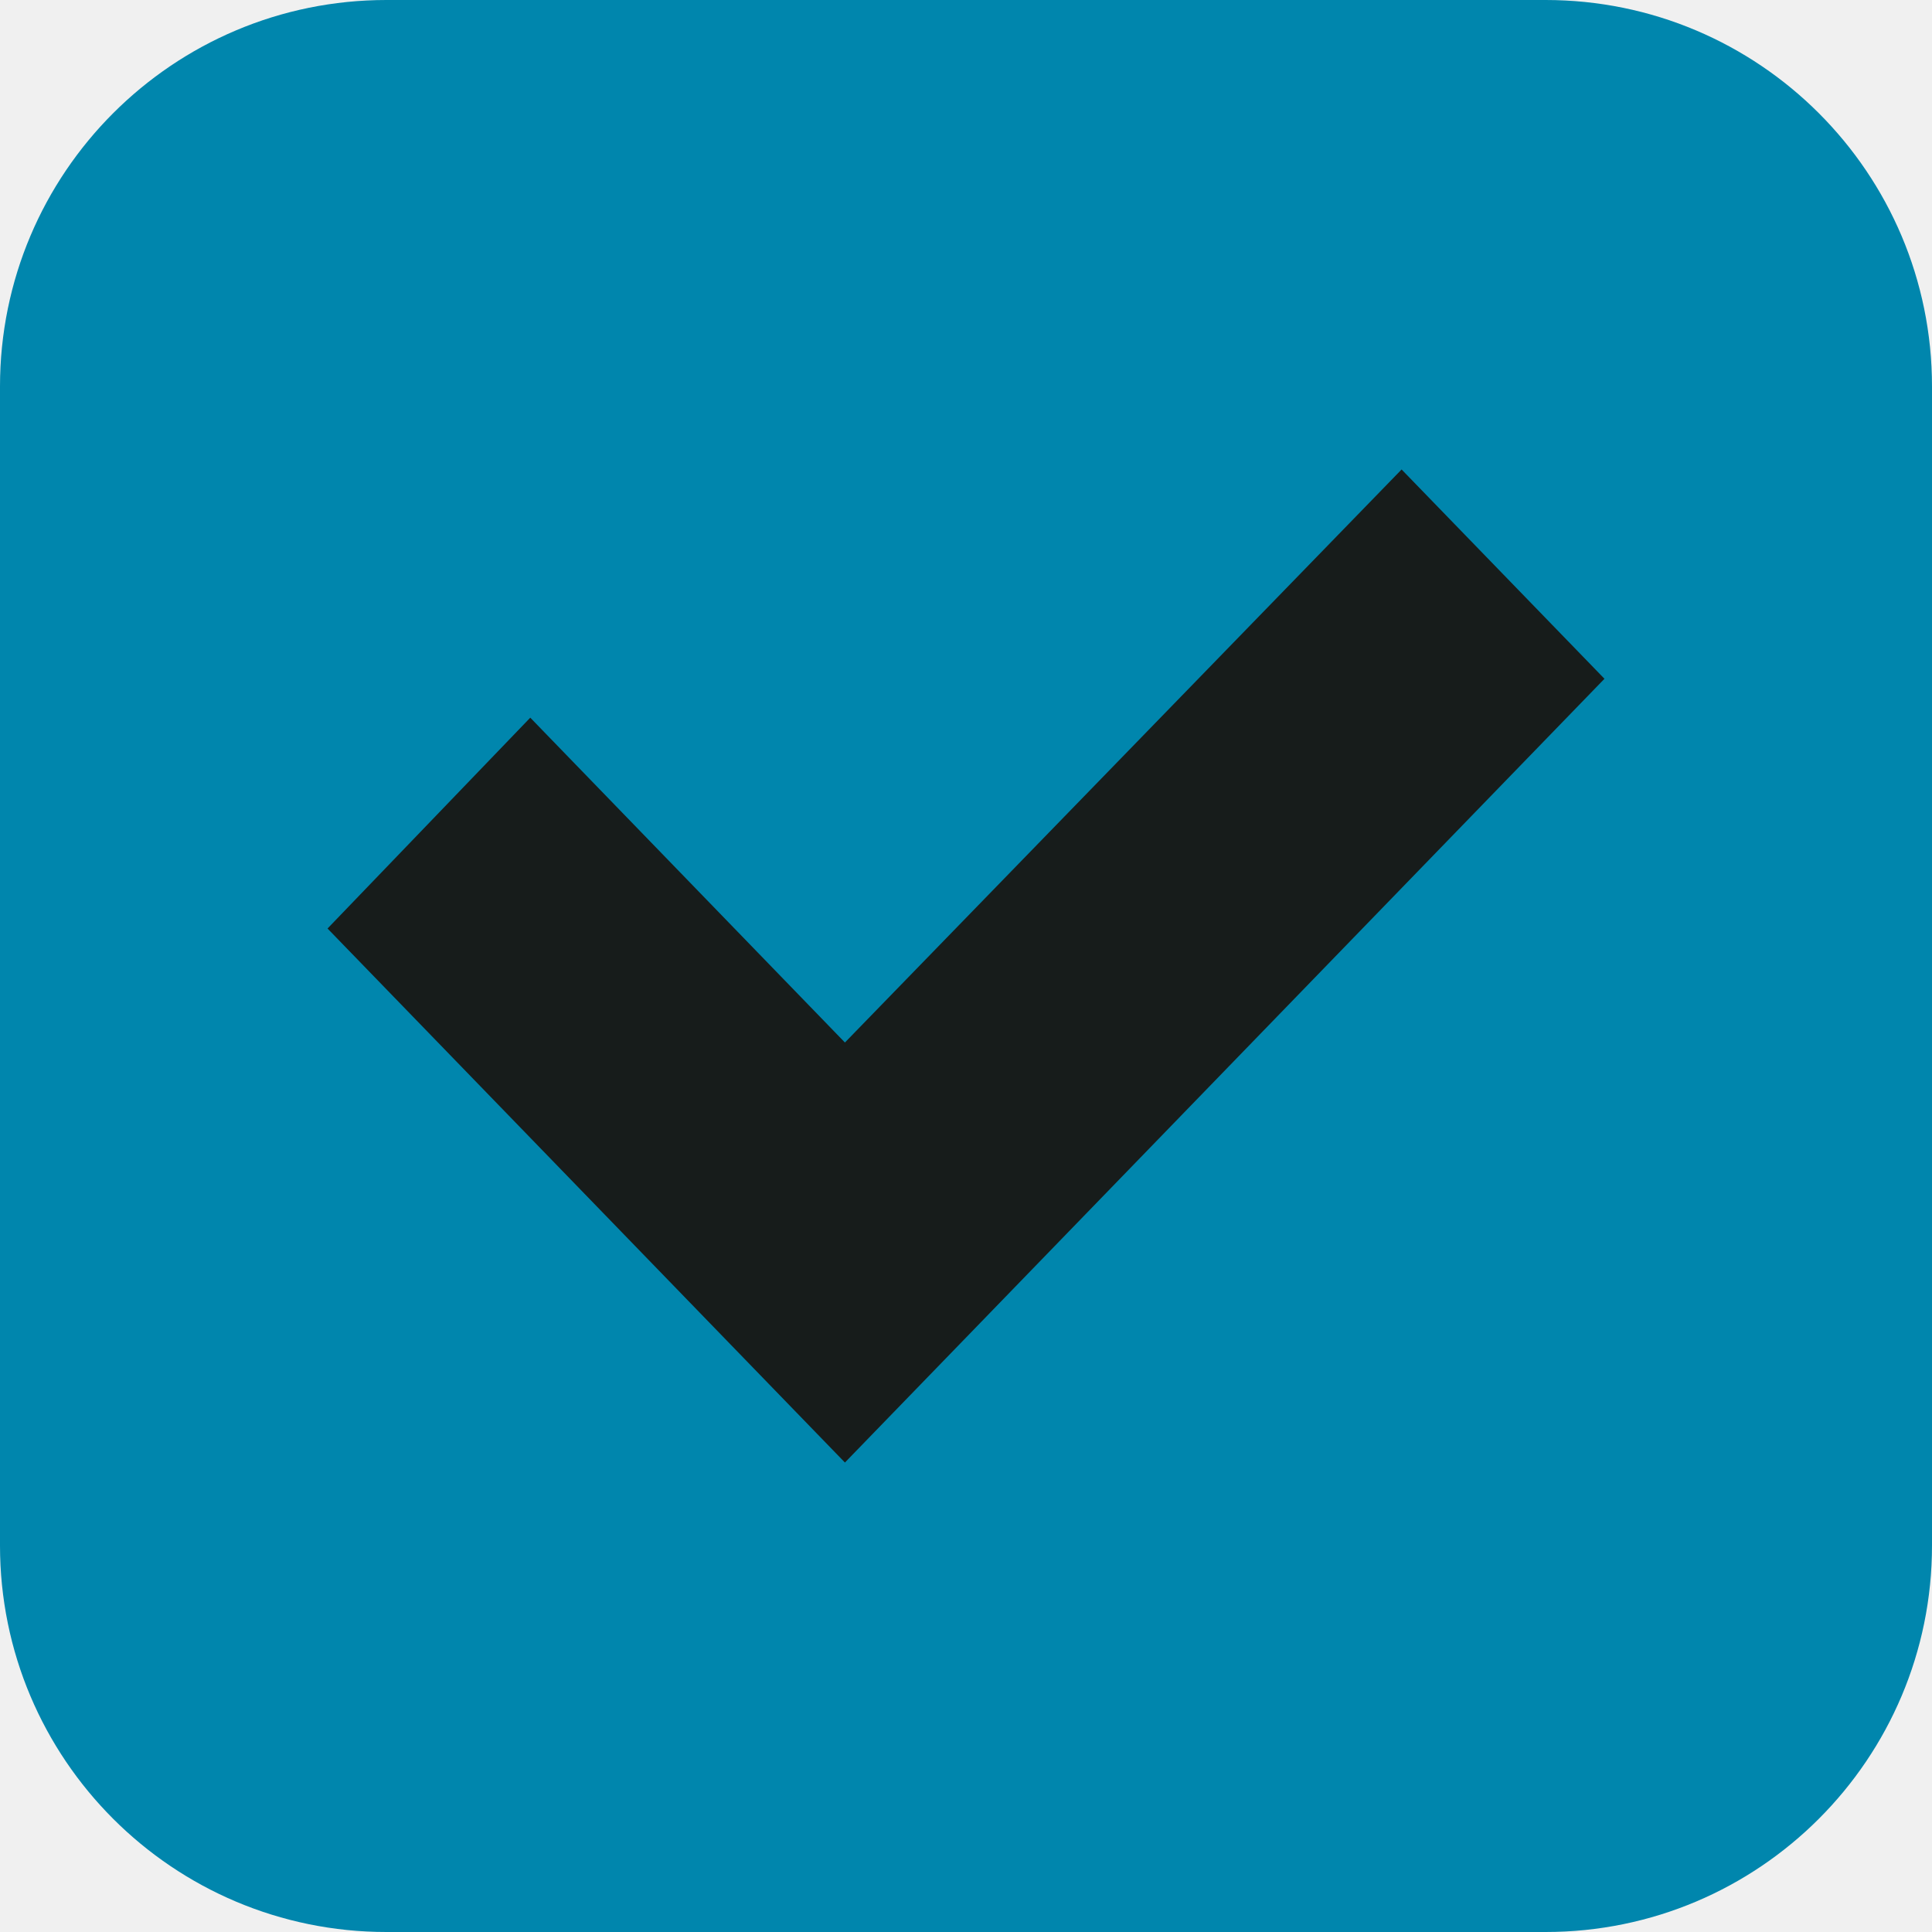
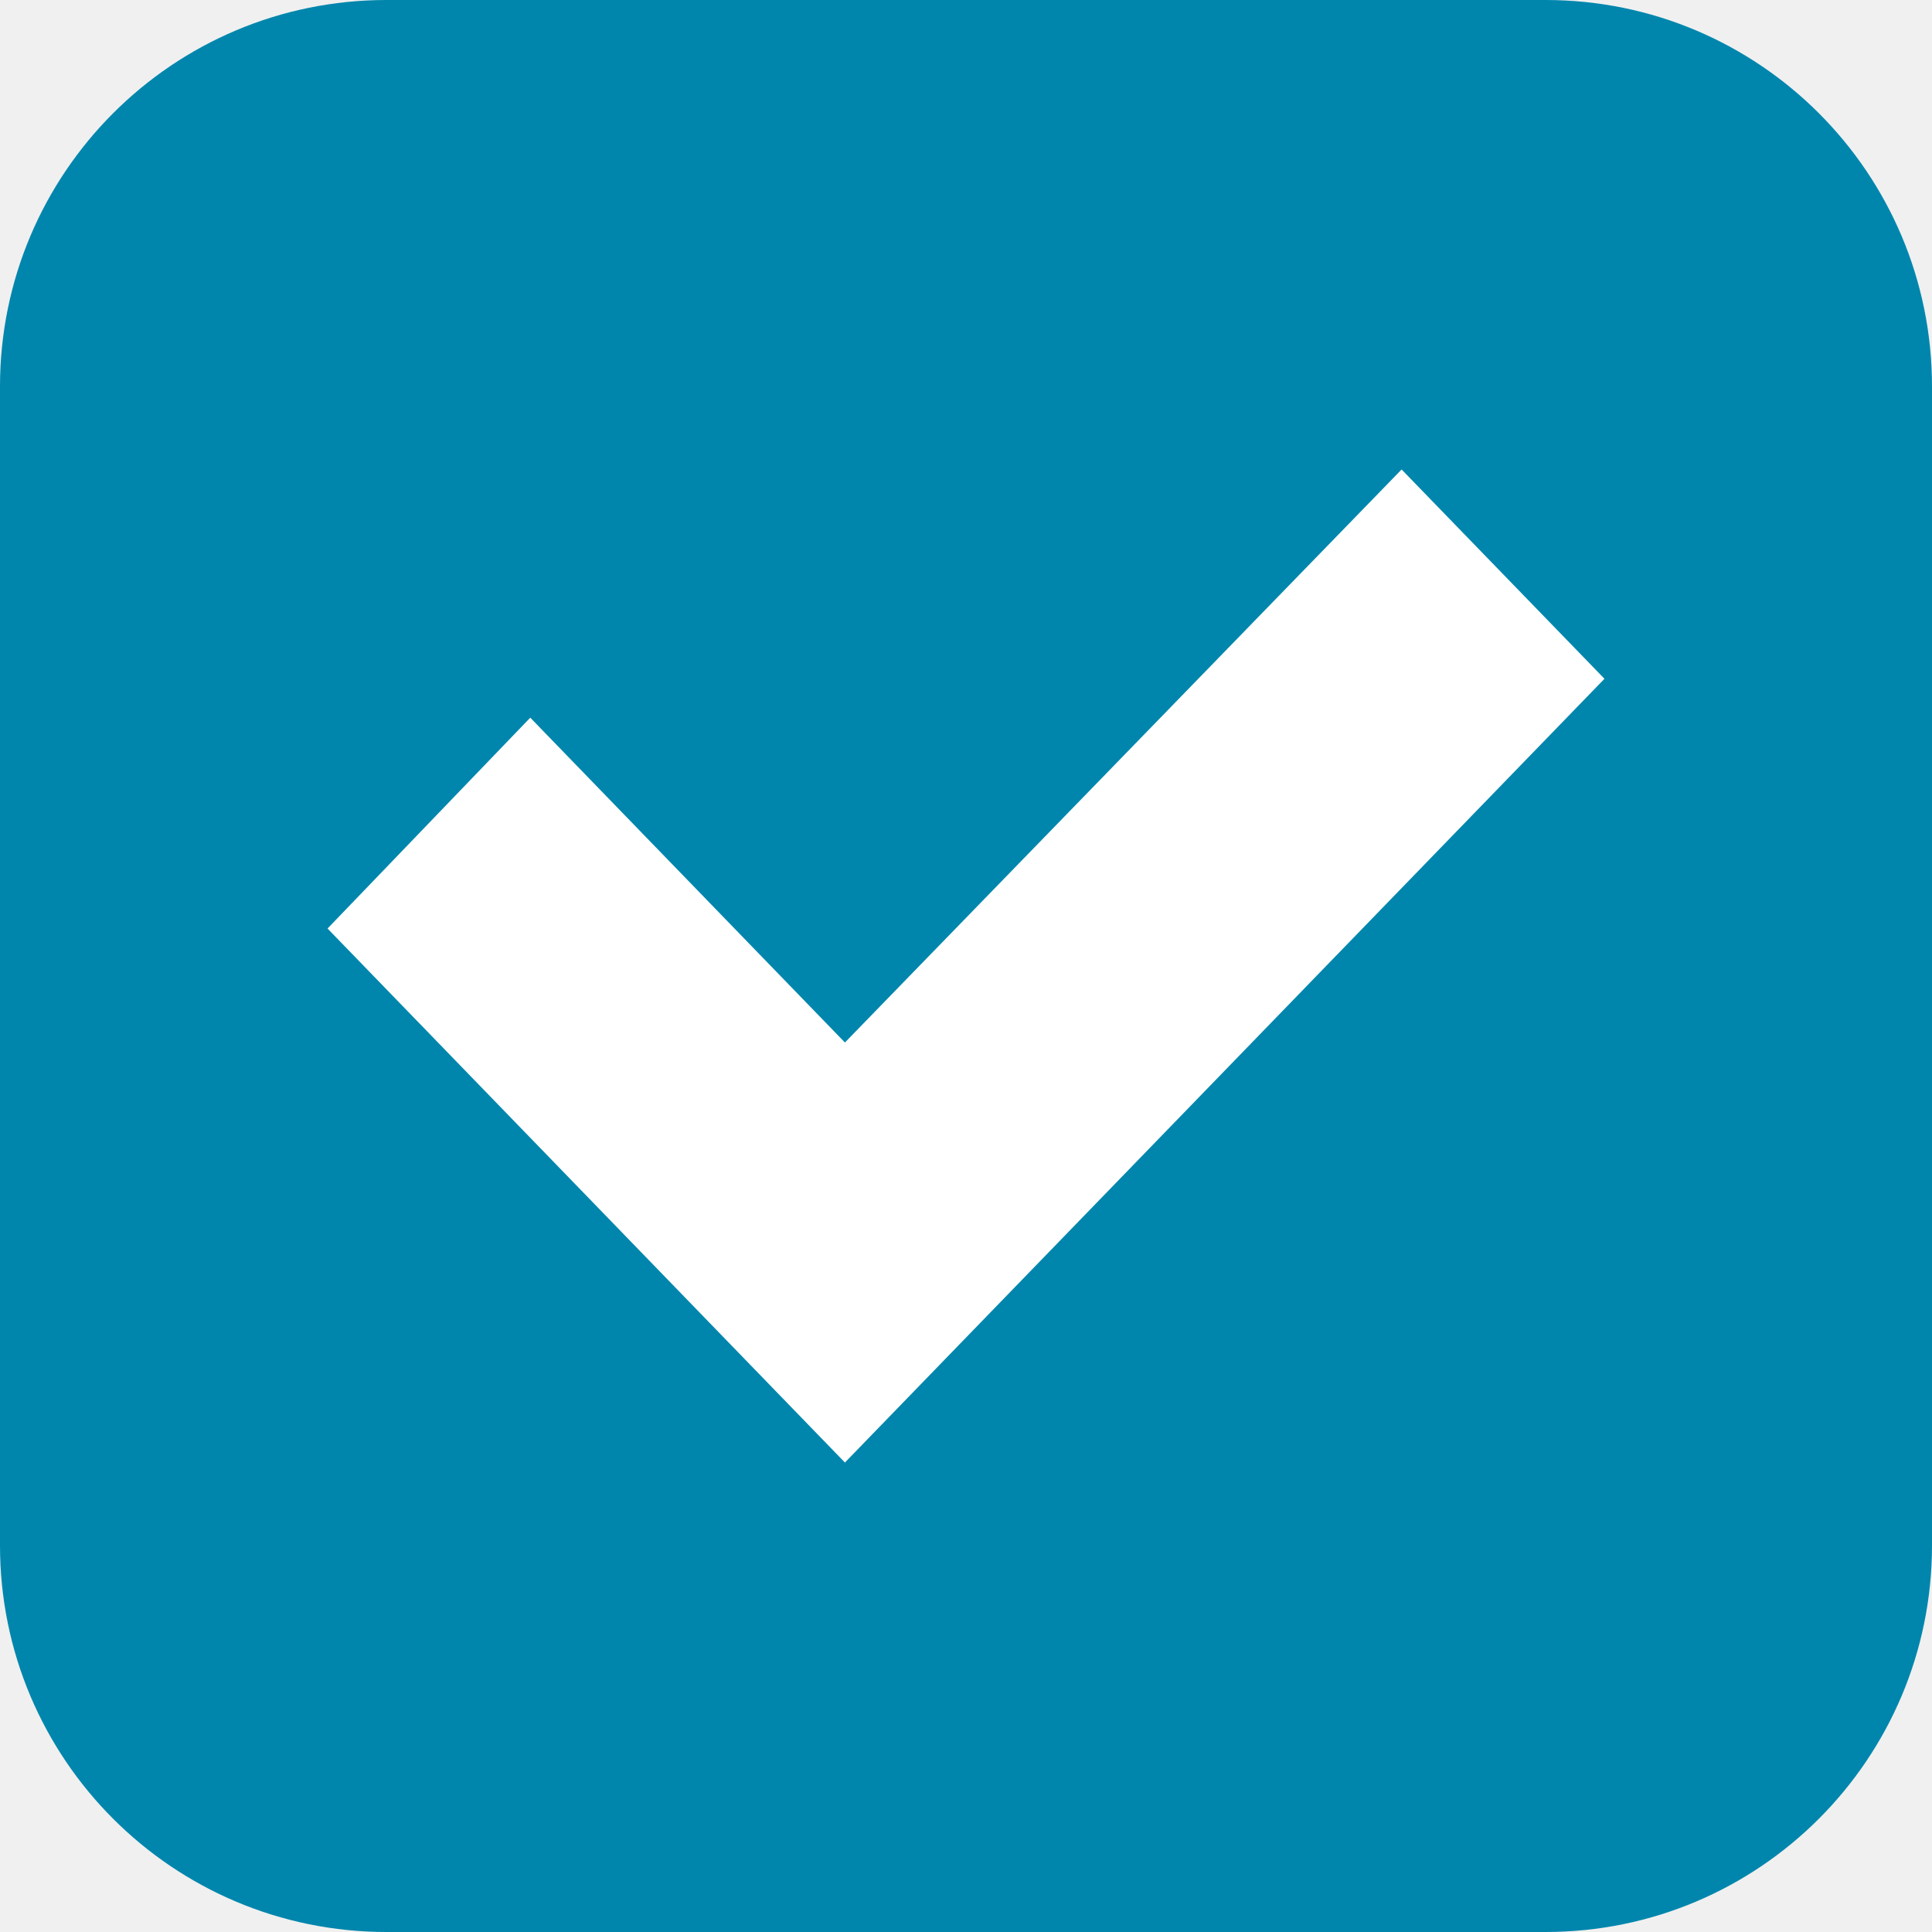
<svg xmlns="http://www.w3.org/2000/svg" preserveAspectRatio="none" overflow="visible" style="display: block;" width="15" height="15" viewBox="0 0 15 15" fill="none">
  <g id="Checkbox (Checked)">
    <rect x="0.5" y="0.5" width="14" height="14" rx="2.5" fill="#0086AD" />
    <rect x="0.5" y="0.5" width="14" height="14" rx="2.5" stroke="#0086AD" />
-     <path id="Check" d="M10.882 3.645L6.56 8.094L4.117 5.572L2.543 7.209L6.56 11.355L12.457 5.27L10.882 3.645Z" fill-rule="evenodd" clip-rule="evenodd" fill="#171c1b" />
+     <path id="Check" d="M10.882 3.645L6.56 8.094L4.117 5.572L2.543 7.209L6.56 11.355L12.457 5.27L10.882 3.645Z" fill-rule="evenodd" clip-rule="evenodd" fill="white" />
  </g>
</svg>
